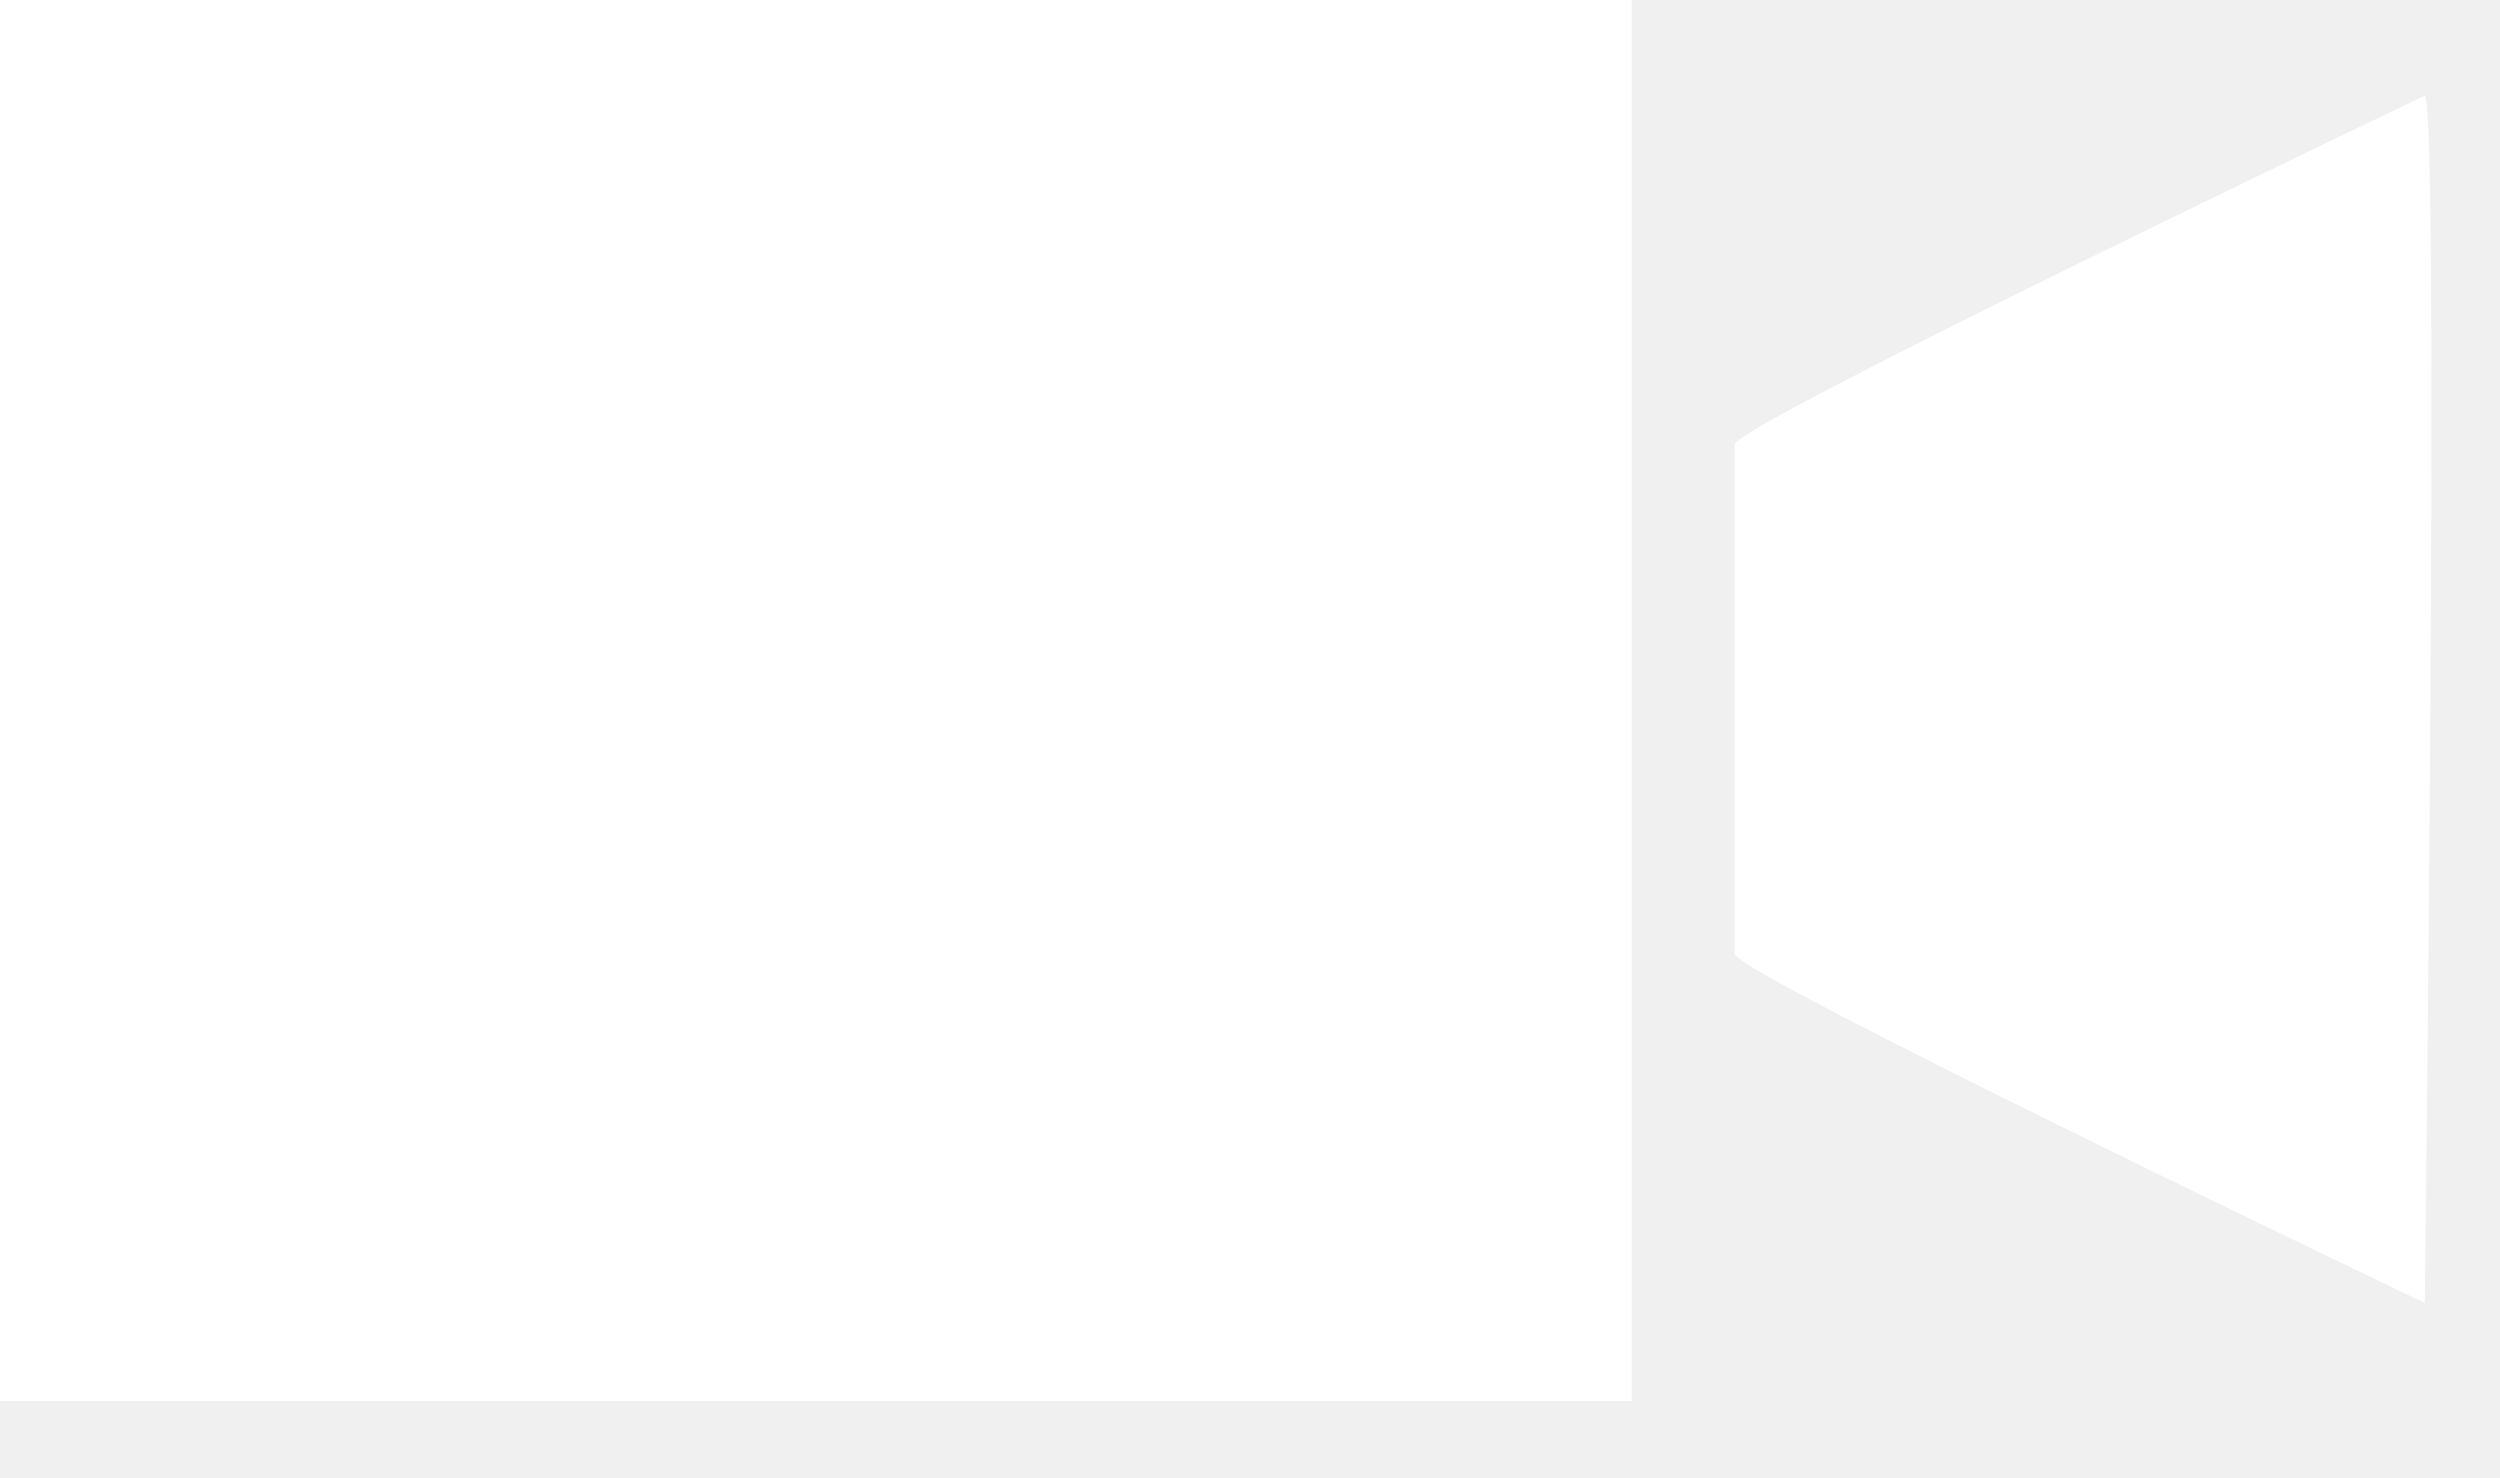
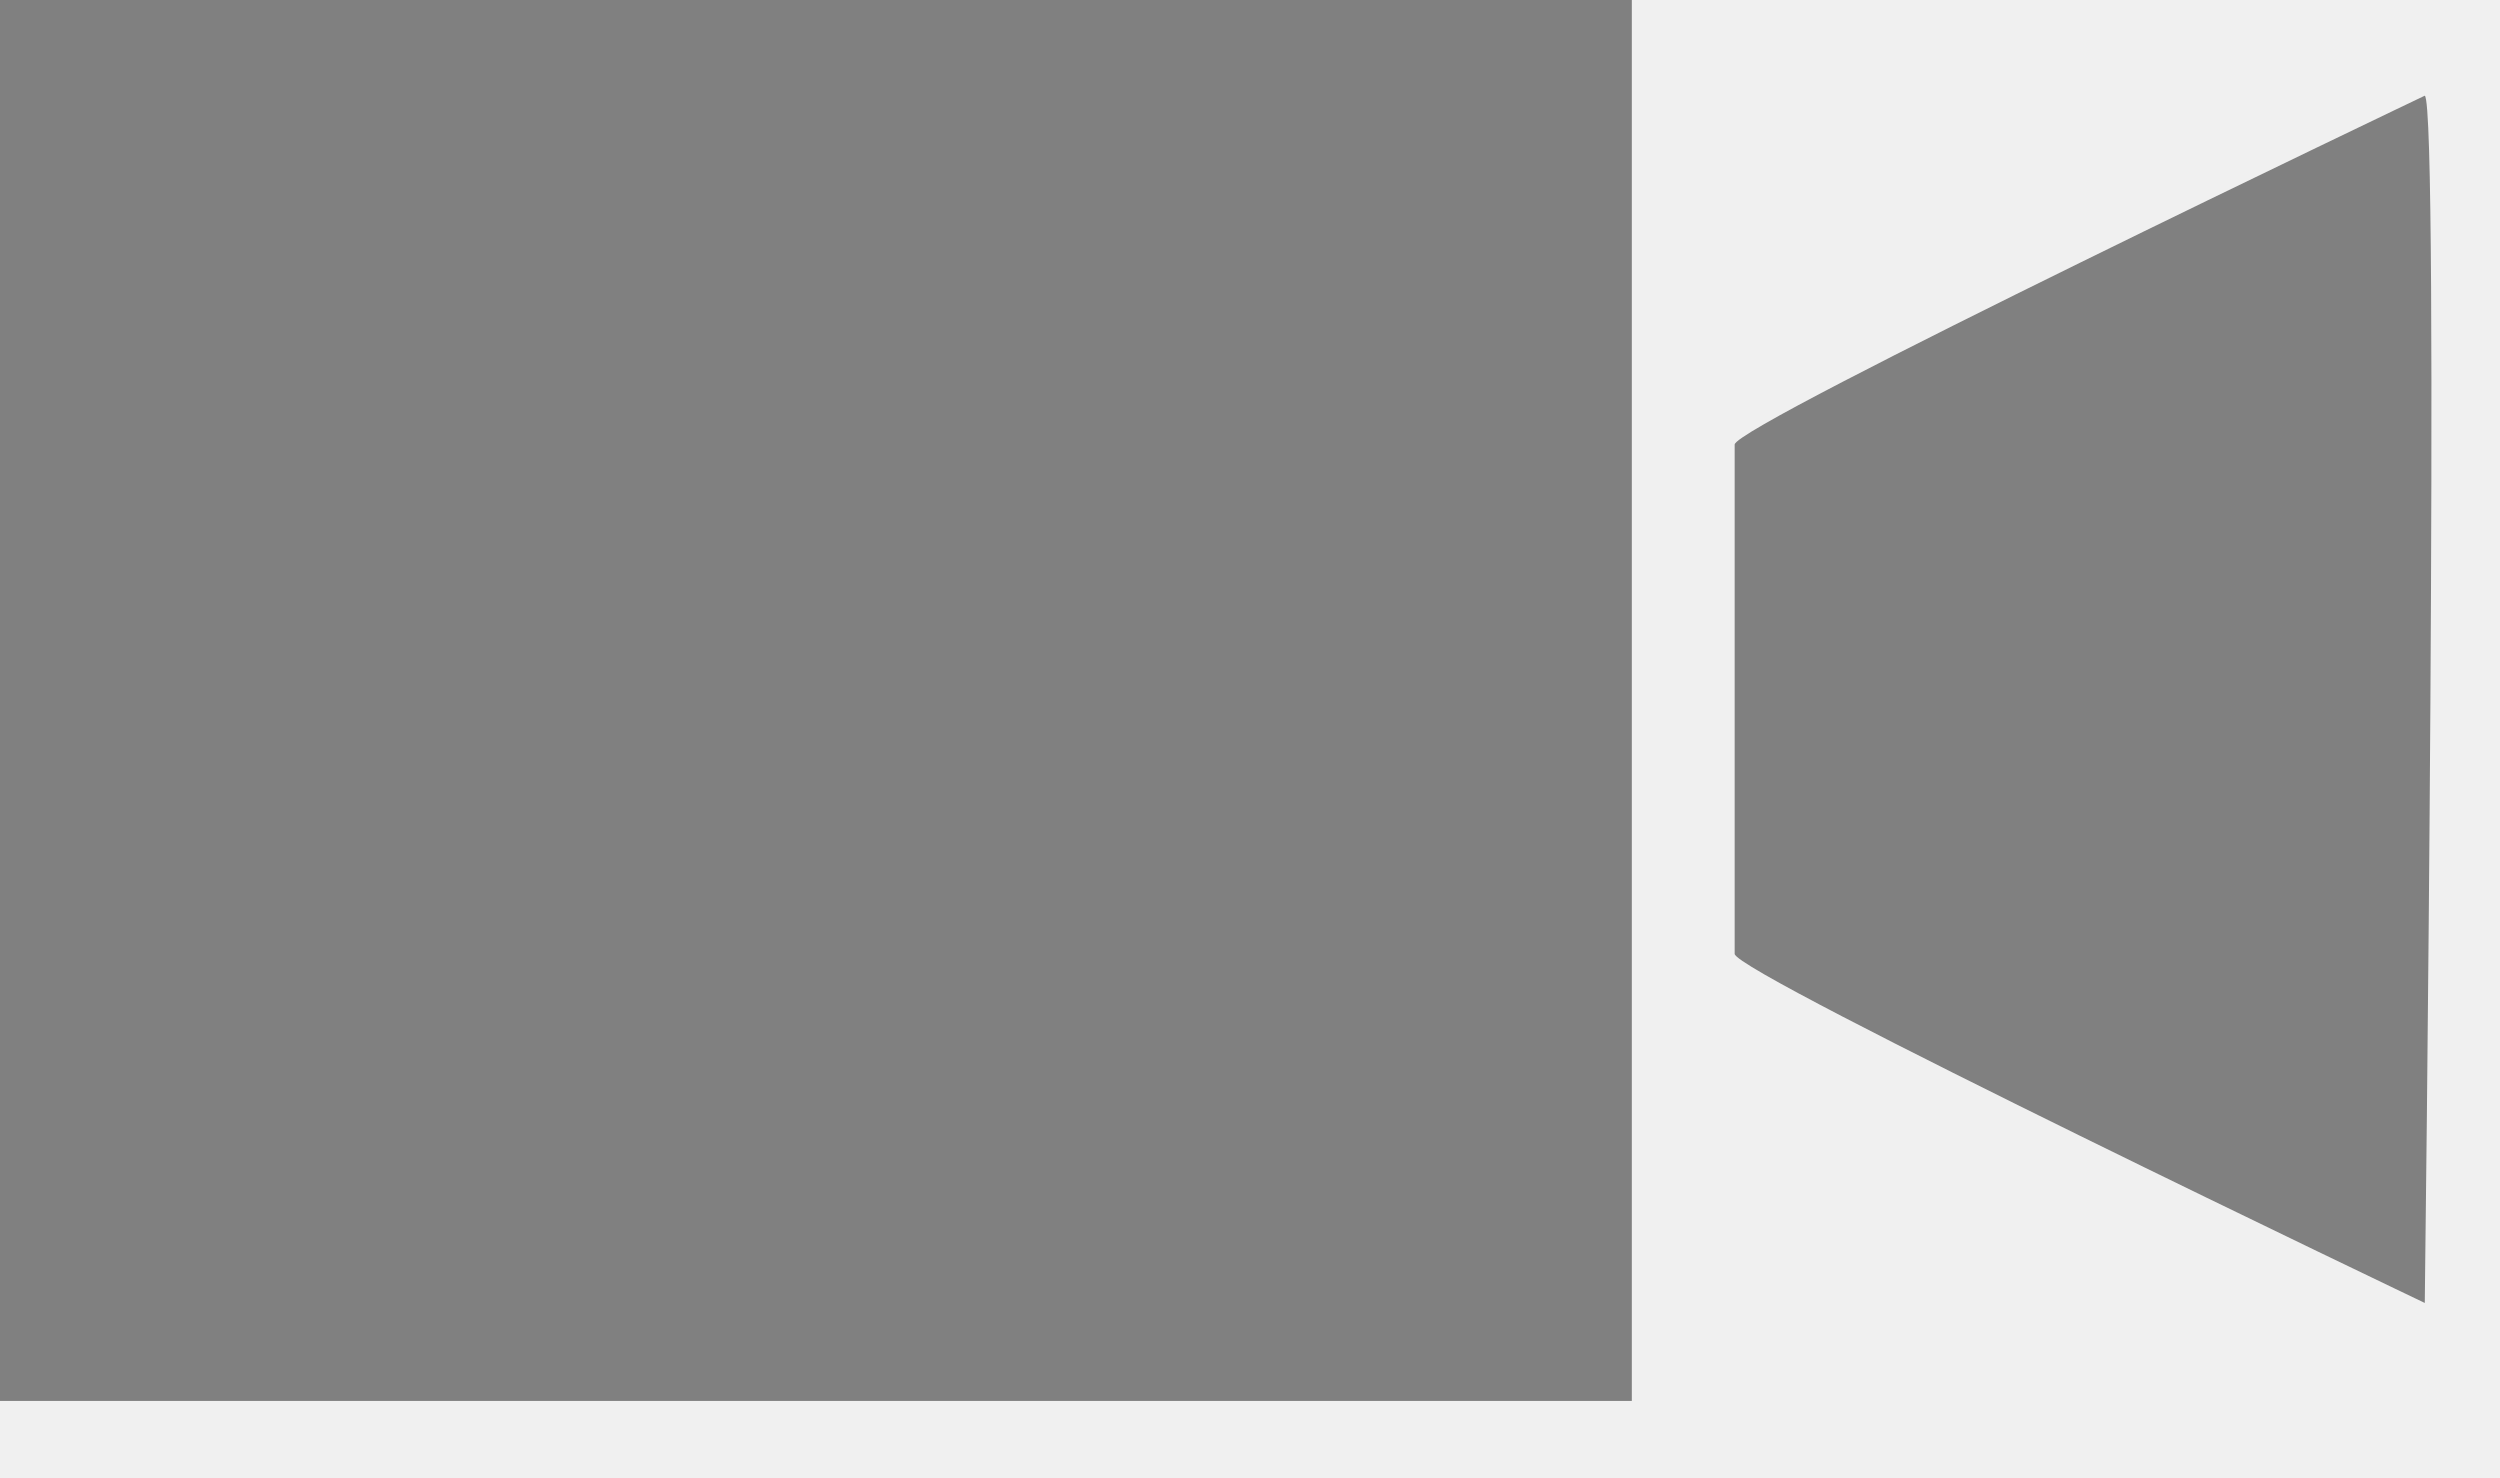
<svg xmlns="http://www.w3.org/2000/svg" width="22" height="13" viewBox="0 0 22 13">
-   <path fill="#FFF" fill-rule="evenodd" d="M0 0h14.36v12.328H0V0zm15.265 3.912c0-.17 6.073-3.07 6.073-3.07.132.08 0 10.624 0 10.624s-6.073-2.902-6.073-3.072V3.912z" />
+   <path fill="gray" fill-rule="evenodd" d="M0 0h14.36v12.328H0V0zm15.265 3.912c0-.17 6.073-3.07 6.073-3.07.132.08 0 10.624 0 10.624s-6.073-2.902-6.073-3.072V3.912z" />
</svg>
